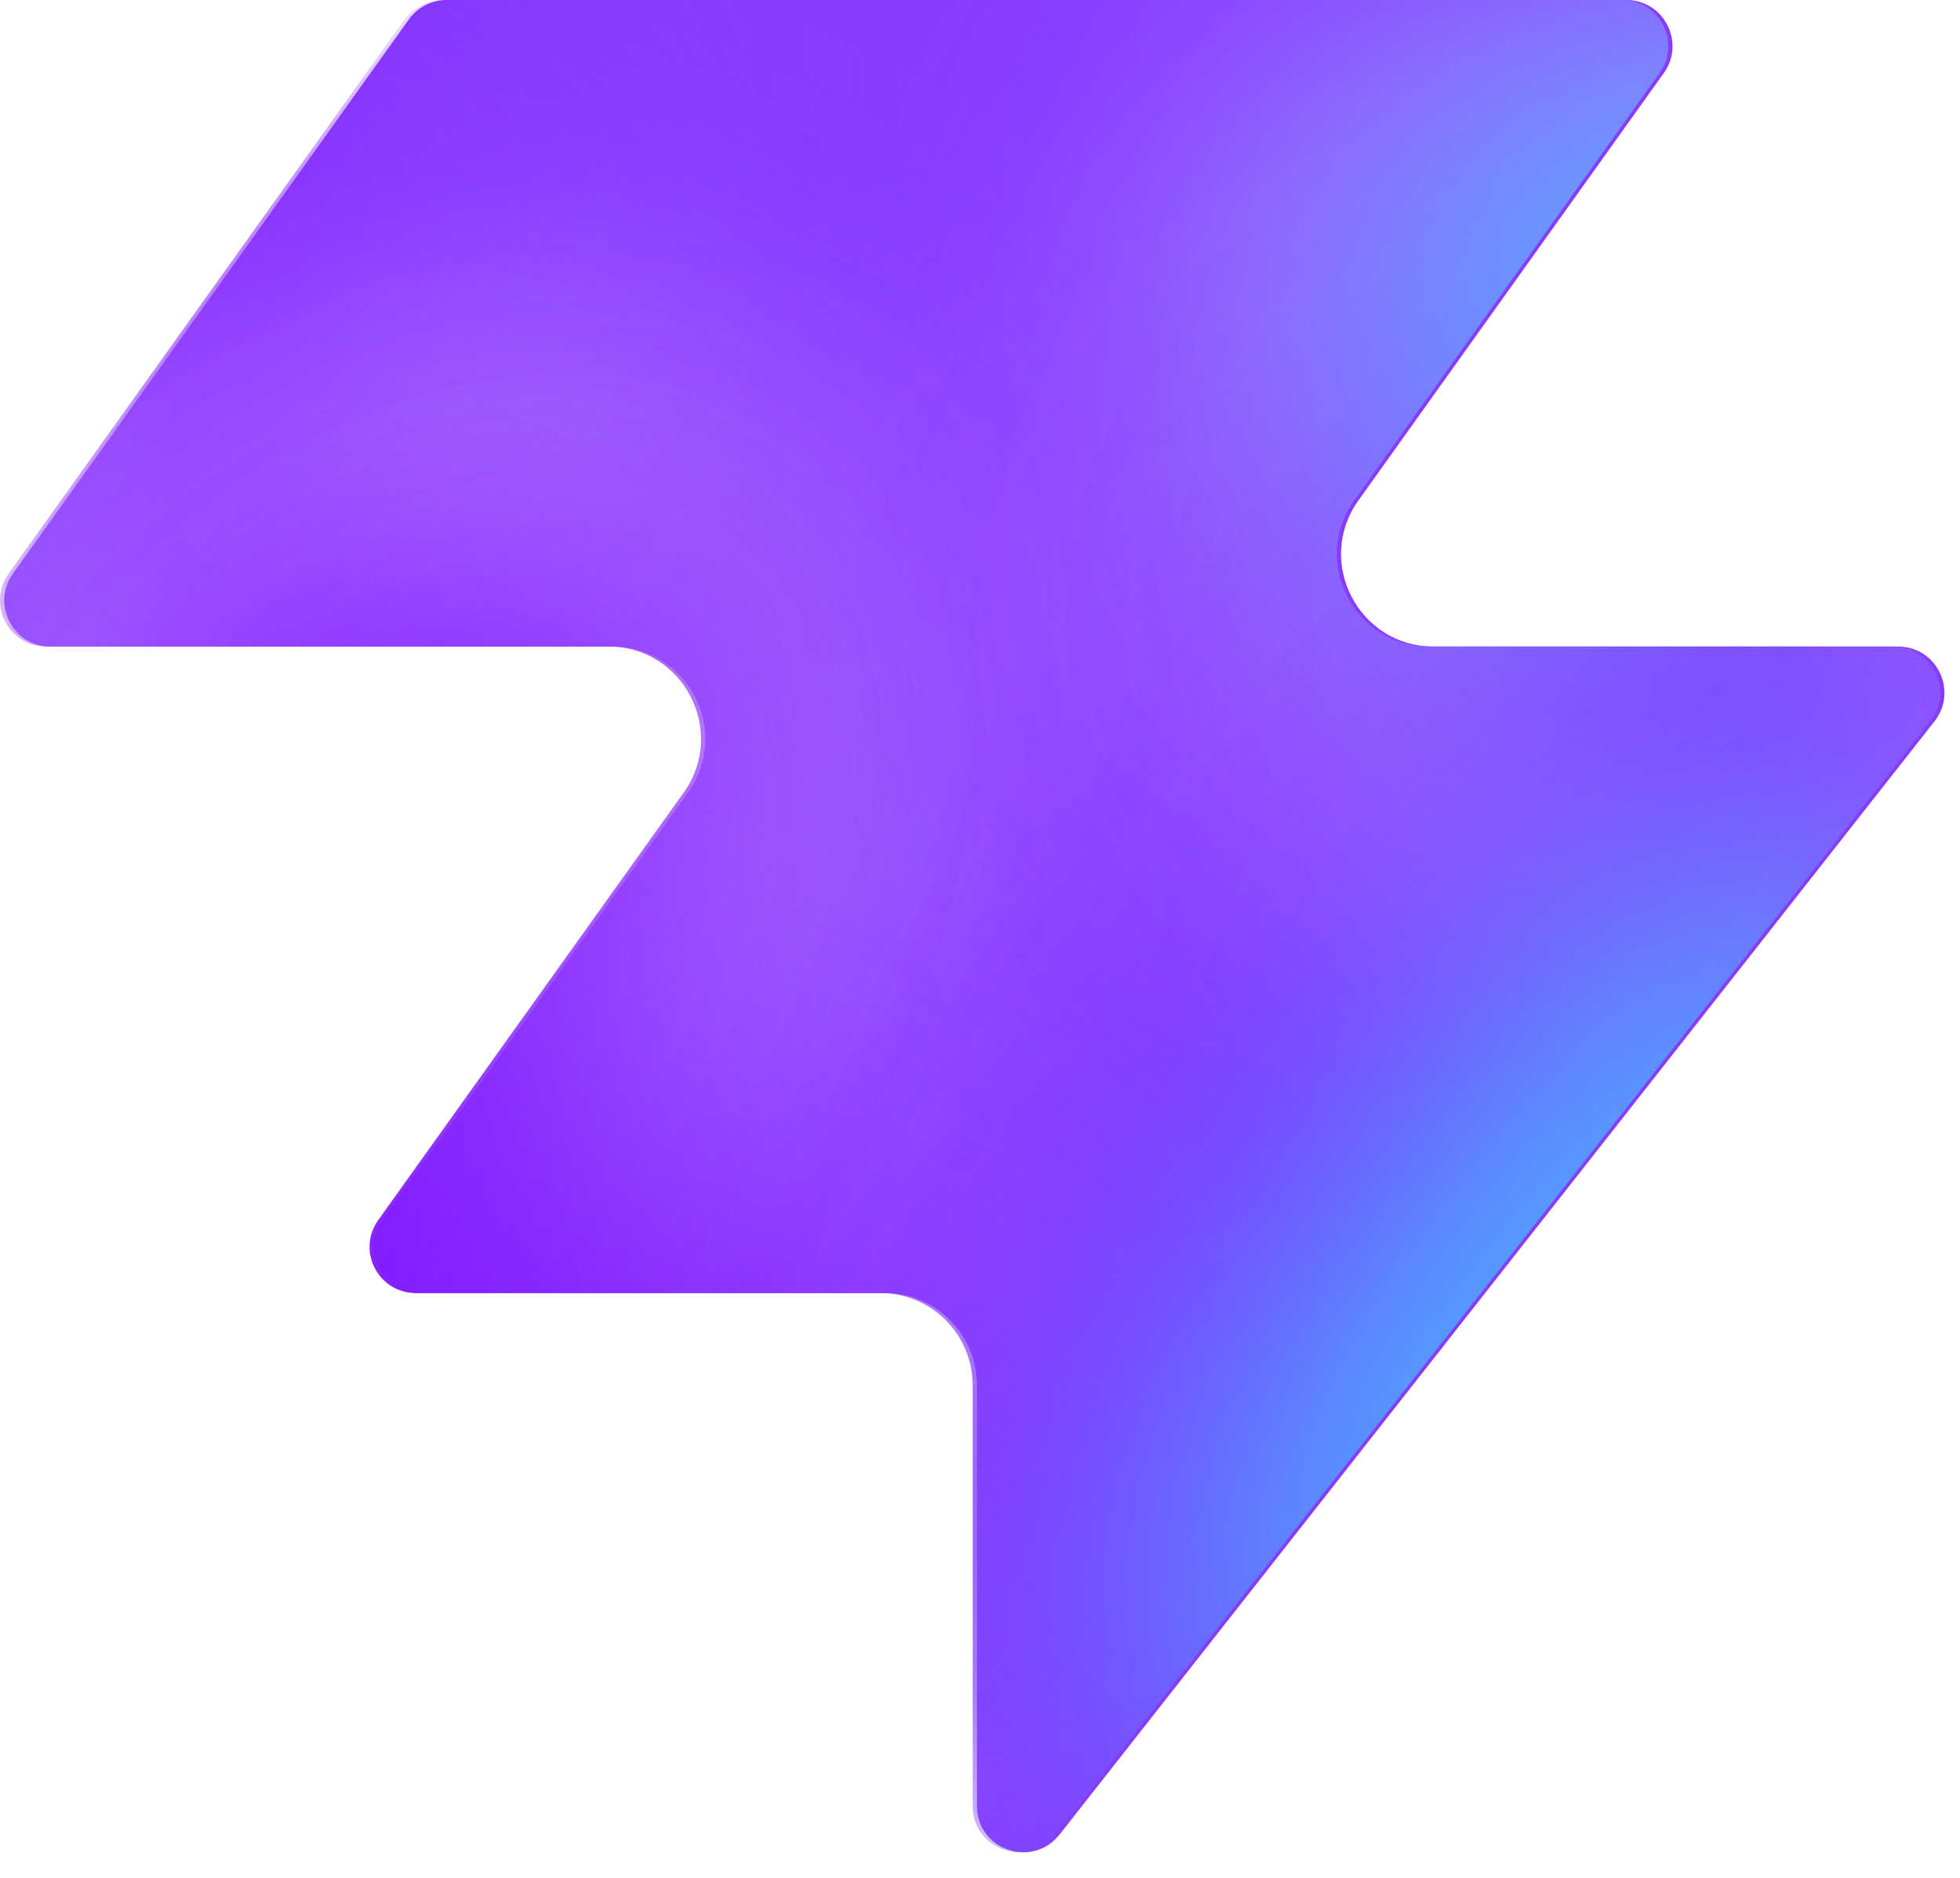
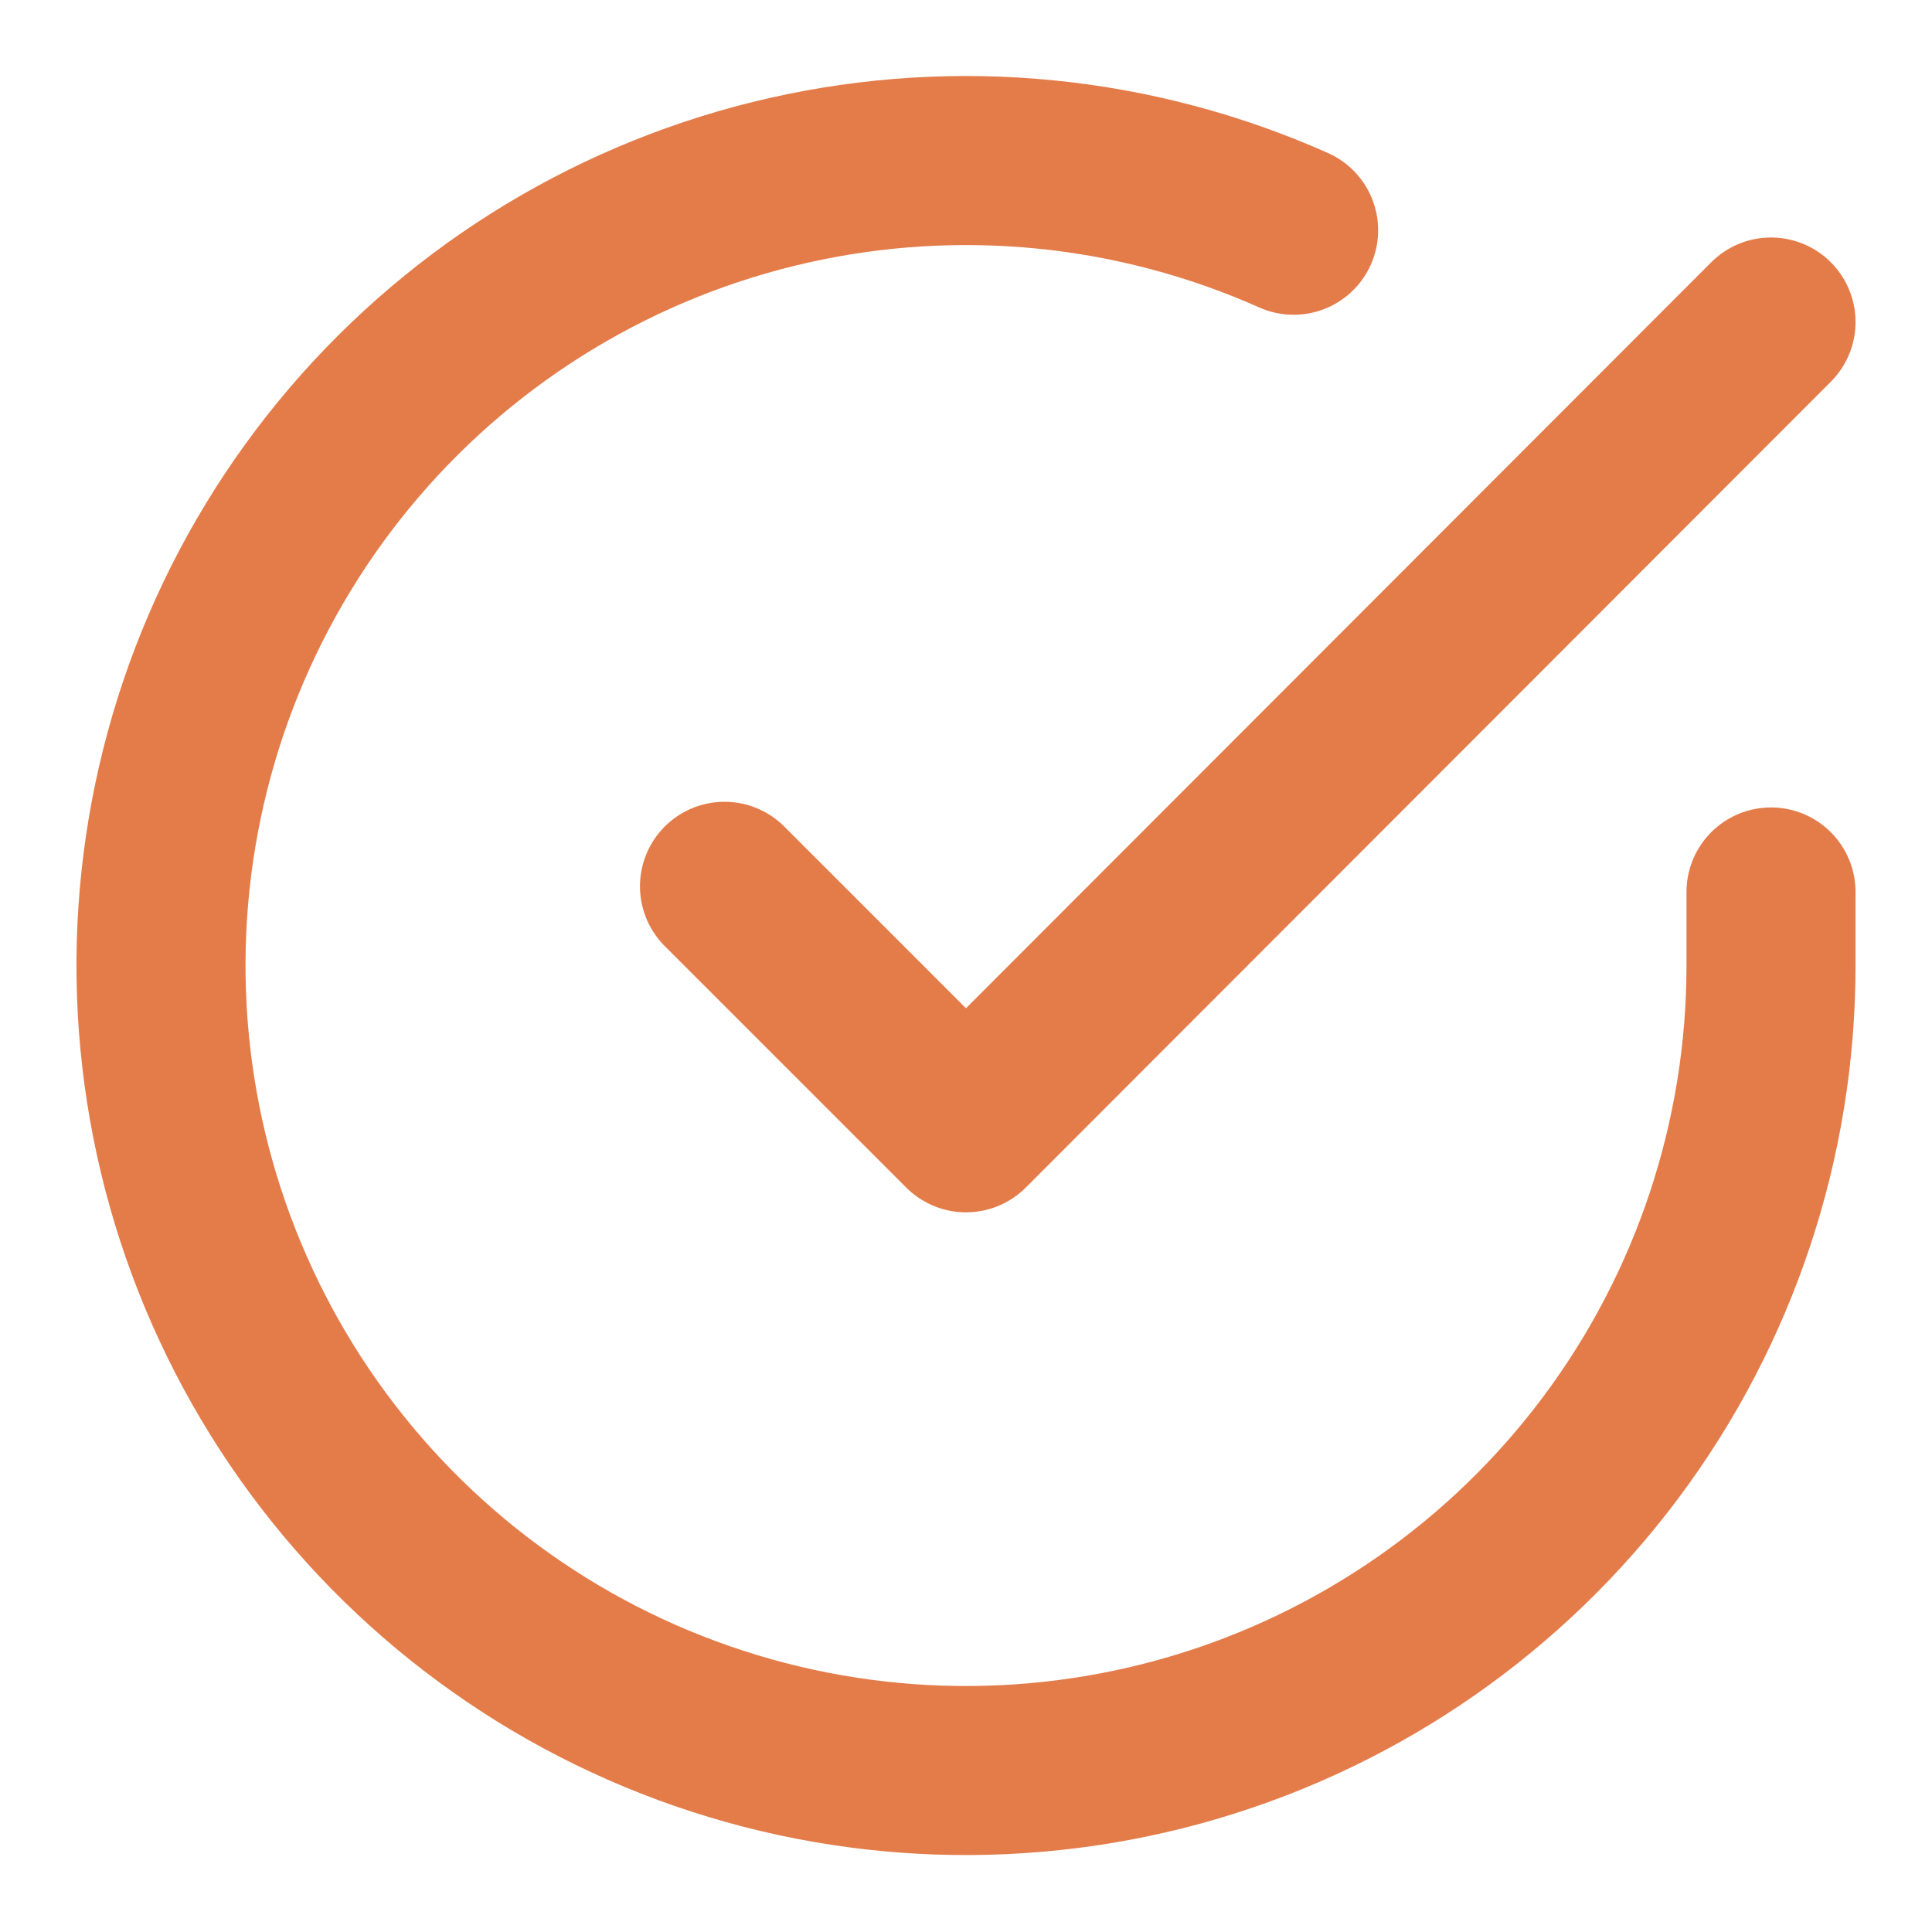
- <svg xmlns="http://www.w3.org/2000/svg" width="48" height="46" fill="none" viewBox="0 0 48 46">
-   <path fill="#863bff" d="M25.946 44.938c-.664.845-2.021.375-2.021-.698V33.937a2.26 2.26 0 0 0-2.262-2.262H10.287c-.92 0-1.456-1.04-.92-1.788l7.48-10.471c1.07-1.497 0-3.578-1.842-3.578H1.237c-.92 0-1.456-1.04-.92-1.788L10.013.474c.214-.297.556-.474.92-.474h28.894c.92 0 1.456 1.04.92 1.788l-7.48 10.471c-1.07 1.498 0 3.579 1.842 3.579h11.377c.943 0 1.473 1.088.89 1.83L25.947 44.94z" style="fill:#863bff;fill:color(display-p3 .525 .23 1);fill-opacity:1" />
-   <mask id="a" width="48" height="46" x="0" y="0" maskUnits="userSpaceOnUse" style="mask-type:alpha">
-     <path fill="#000" d="M25.842 44.938c-.664.844-2.021.375-2.021-.698V33.937a2.26 2.26 0 0 0-2.262-2.262H10.183c-.92 0-1.456-1.04-.92-1.788l7.48-10.471c1.07-1.498 0-3.579-1.842-3.579H1.133c-.92 0-1.456-1.04-.92-1.787L9.91.473c.214-.297.556-.474.92-.474h28.894c.92 0 1.456 1.04.92 1.788l-7.48 10.471c-1.07 1.498 0 3.578 1.842 3.578h11.377c.943 0 1.473 1.088.89 1.832L25.843 44.94z" style="fill:#000;fill-opacity:1" />
-   </mask>
-   <g mask="url(#a)">
-     <g filter="url(#b)">
-       <ellipse cx="5.508" cy="14.704" fill="#ede6ff" rx="5.508" ry="14.704" style="fill:#ede6ff;fill:color(display-p3 .927 .903 1);fill-opacity:1" transform="matrix(.00324 1 1 -.00324 -4.47 31.516)" />
-     </g>
-     <g filter="url(#c)">
-       <ellipse cx="10.399" cy="29.851" fill="#ede6ff" rx="10.399" ry="29.851" style="fill:#ede6ff;fill:color(display-p3 .927 .903 1);fill-opacity:1" transform="matrix(.00324 1 1 -.00324 -39.328 7.883)" />
-     </g>
-     <g filter="url(#d)">
-       <ellipse cx="5.508" cy="30.487" fill="#7e14ff" rx="5.508" ry="30.487" style="fill:#7e14ff;fill:color(display-p3 .492 .077 1);fill-opacity:1" transform="rotate(89.814 -25.913 -14.639)scale(1 -1)" />
-     </g>
-     <g filter="url(#e)">
-       <ellipse cx="5.508" cy="30.599" fill="#7e14ff" rx="5.508" ry="30.599" style="fill:#7e14ff;fill:color(display-p3 .492 .077 1);fill-opacity:1" transform="rotate(89.814 -32.644 -3.334)scale(1 -1)" />
-     </g>
-     <g filter="url(#f)">
-       <ellipse cx="5.508" cy="30.599" fill="#7e14ff" rx="5.508" ry="30.599" style="fill:#7e14ff;fill:color(display-p3 .492 .077 1);fill-opacity:1" transform="matrix(.00324 1 1 -.00324 -34.34 30.47)" />
-     </g>
-     <g filter="url(#g)">
-       <ellipse cx="14.072" cy="22.078" fill="#ede6ff" rx="14.072" ry="22.078" style="fill:#ede6ff;fill:color(display-p3 .927 .903 1);fill-opacity:1" transform="rotate(93.35 24.506 48.493)scale(-1 1)" />
-     </g>
-     <g filter="url(#h)">
-       <ellipse cx="3.47" cy="21.501" fill="#7e14ff" rx="3.47" ry="21.501" style="fill:#7e14ff;fill:color(display-p3 .492 .077 1);fill-opacity:1" transform="rotate(89.009 28.708 47.59)scale(-1 1)" />
-     </g>
-     <g filter="url(#i)">
-       <ellipse cx="3.47" cy="21.501" fill="#7e14ff" rx="3.47" ry="21.501" style="fill:#7e14ff;fill:color(display-p3 .492 .077 1);fill-opacity:1" transform="rotate(89.009 28.708 47.59)scale(-1 1)" />
-     </g>
-     <g filter="url(#j)">
-       <ellipse cx=".387" cy="8.972" fill="#7e14ff" rx="4.407" ry="29.108" style="fill:#7e14ff;fill:color(display-p3 .492 .077 1);fill-opacity:1" transform="rotate(39.51 .387 8.972)" />
-     </g>
-     <g filter="url(#k)">
-       <ellipse cx="47.523" cy="-6.092" fill="#7e14ff" rx="4.407" ry="29.108" style="fill:#7e14ff;fill:color(display-p3 .492 .077 1);fill-opacity:1" transform="rotate(37.892 47.523 -6.092)" />
-     </g>
-     <g filter="url(#l)">
-       <ellipse cx="41.412" cy="6.333" fill="#47bfff" rx="5.971" ry="9.665" style="fill:#47bfff;fill:color(display-p3 .28 .748 1);fill-opacity:1" transform="rotate(37.892 41.412 6.333)" />
-     </g>
-     <g filter="url(#m)">
-       <ellipse cx="-1.879" cy="38.332" fill="#7e14ff" rx="4.407" ry="29.108" style="fill:#7e14ff;fill:color(display-p3 .492 .077 1);fill-opacity:1" transform="rotate(37.892 -1.88 38.332)" />
-     </g>
-     <g filter="url(#n)">
-       <ellipse cx="-1.879" cy="38.332" fill="#7e14ff" rx="4.407" ry="29.108" style="fill:#7e14ff;fill:color(display-p3 .492 .077 1);fill-opacity:1" transform="rotate(37.892 -1.88 38.332)" />
-     </g>
-     <g filter="url(#o)">
-       <ellipse cx="35.651" cy="29.907" fill="#7e14ff" rx="4.407" ry="29.108" style="fill:#7e14ff;fill:color(display-p3 .492 .077 1);fill-opacity:1" transform="rotate(37.892 35.651 29.907)" />
-     </g>
-     <g filter="url(#p)">
-       <ellipse cx="38.418" cy="32.4" fill="#47bfff" rx="5.971" ry="15.297" style="fill:#47bfff;fill:color(display-p3 .28 .748 1);fill-opacity:1" transform="rotate(37.892 38.418 32.4)" />
-     </g>
-   </g>
-   <defs>
-     <filter id="b" width="60.045" height="41.654" x="-19.77" y="16.149" color-interpolation-filters="sRGB" filterUnits="userSpaceOnUse">
-       <feFlood flood-opacity="0" result="BackgroundImageFix" />
-       <feBlend in="SourceGraphic" in2="BackgroundImageFix" result="shape" />
-       <feGaussianBlur result="effect1_foregroundBlur_2002_17158" stdDeviation="7.659" />
-     </filter>
-     <filter id="c" width="90.34" height="51.437" x="-54.613" y="-7.533" color-interpolation-filters="sRGB" filterUnits="userSpaceOnUse">
-       <feFlood flood-opacity="0" result="BackgroundImageFix" />
-       <feBlend in="SourceGraphic" in2="BackgroundImageFix" result="shape" />
-       <feGaussianBlur result="effect1_foregroundBlur_2002_17158" stdDeviation="7.659" />
-     </filter>
-     <filter id="d" width="79.355" height="29.4" x="-49.64" y="2.03" color-interpolation-filters="sRGB" filterUnits="userSpaceOnUse">
-       <feFlood flood-opacity="0" result="BackgroundImageFix" />
-       <feBlend in="SourceGraphic" in2="BackgroundImageFix" result="shape" />
-       <feGaussianBlur result="effect1_foregroundBlur_2002_17158" stdDeviation="4.596" />
-     </filter>
-     <filter id="e" width="79.579" height="29.4" x="-45.045" y="20.029" color-interpolation-filters="sRGB" filterUnits="userSpaceOnUse">
-       <feFlood flood-opacity="0" result="BackgroundImageFix" />
-       <feBlend in="SourceGraphic" in2="BackgroundImageFix" result="shape" />
-       <feGaussianBlur result="effect1_foregroundBlur_2002_17158" stdDeviation="4.596" />
-     </filter>
-     <filter id="f" width="79.579" height="29.4" x="-43.513" y="21.178" color-interpolation-filters="sRGB" filterUnits="userSpaceOnUse">
-       <feFlood flood-opacity="0" result="BackgroundImageFix" />
-       <feBlend in="SourceGraphic" in2="BackgroundImageFix" result="shape" />
-       <feGaussianBlur result="effect1_foregroundBlur_2002_17158" stdDeviation="4.596" />
-     </filter>
-     <filter id="g" width="74.749" height="58.852" x="15.756" y="-17.901" color-interpolation-filters="sRGB" filterUnits="userSpaceOnUse">
-       <feFlood flood-opacity="0" result="BackgroundImageFix" />
-       <feBlend in="SourceGraphic" in2="BackgroundImageFix" result="shape" />
-       <feGaussianBlur result="effect1_foregroundBlur_2002_17158" stdDeviation="7.659" />
-     </filter>
-     <filter id="h" width="61.377" height="25.362" x="23.548" y="2.284" color-interpolation-filters="sRGB" filterUnits="userSpaceOnUse">
-       <feFlood flood-opacity="0" result="BackgroundImageFix" />
-       <feBlend in="SourceGraphic" in2="BackgroundImageFix" result="shape" />
-       <feGaussianBlur result="effect1_foregroundBlur_2002_17158" stdDeviation="4.596" />
-     </filter>
-     <filter id="i" width="61.377" height="25.362" x="23.548" y="2.284" color-interpolation-filters="sRGB" filterUnits="userSpaceOnUse">
-       <feFlood flood-opacity="0" result="BackgroundImageFix" />
-       <feBlend in="SourceGraphic" in2="BackgroundImageFix" result="shape" />
-       <feGaussianBlur result="effect1_foregroundBlur_2002_17158" stdDeviation="4.596" />
-     </filter>
-     <filter id="j" width="56.045" height="63.649" x="-27.636" y="-22.853" color-interpolation-filters="sRGB" filterUnits="userSpaceOnUse">
-       <feFlood flood-opacity="0" result="BackgroundImageFix" />
-       <feBlend in="SourceGraphic" in2="BackgroundImageFix" result="shape" />
-       <feGaussianBlur result="effect1_foregroundBlur_2002_17158" stdDeviation="4.596" />
-     </filter>
-     <filter id="k" width="54.814" height="64.646" x="20.116" y="-38.415" color-interpolation-filters="sRGB" filterUnits="userSpaceOnUse">
-       <feFlood flood-opacity="0" result="BackgroundImageFix" />
-       <feBlend in="SourceGraphic" in2="BackgroundImageFix" result="shape" />
-       <feGaussianBlur result="effect1_foregroundBlur_2002_17158" stdDeviation="4.596" />
-     </filter>
-     <filter id="l" width="33.541" height="35.313" x="24.641" y="-11.323" color-interpolation-filters="sRGB" filterUnits="userSpaceOnUse">
-       <feFlood flood-opacity="0" result="BackgroundImageFix" />
-       <feBlend in="SourceGraphic" in2="BackgroundImageFix" result="shape" />
-       <feGaussianBlur result="effect1_foregroundBlur_2002_17158" stdDeviation="4.596" />
-     </filter>
-     <filter id="m" width="54.814" height="64.646" x="-29.286" y="6.009" color-interpolation-filters="sRGB" filterUnits="userSpaceOnUse">
-       <feFlood flood-opacity="0" result="BackgroundImageFix" />
-       <feBlend in="SourceGraphic" in2="BackgroundImageFix" result="shape" />
-       <feGaussianBlur result="effect1_foregroundBlur_2002_17158" stdDeviation="4.596" />
-     </filter>
-     <filter id="n" width="54.814" height="64.646" x="-29.286" y="6.009" color-interpolation-filters="sRGB" filterUnits="userSpaceOnUse">
-       <feFlood flood-opacity="0" result="BackgroundImageFix" />
-       <feBlend in="SourceGraphic" in2="BackgroundImageFix" result="shape" />
-       <feGaussianBlur result="effect1_foregroundBlur_2002_17158" stdDeviation="4.596" />
-     </filter>
-     <filter id="o" width="54.814" height="64.646" x="8.244" y="-2.416" color-interpolation-filters="sRGB" filterUnits="userSpaceOnUse">
-       <feFlood flood-opacity="0" result="BackgroundImageFix" />
-       <feBlend in="SourceGraphic" in2="BackgroundImageFix" result="shape" />
-       <feGaussianBlur result="effect1_foregroundBlur_2002_17158" stdDeviation="4.596" />
-     </filter>
-     <filter id="p" width="39.409" height="43.623" x="18.713" y="10.588" color-interpolation-filters="sRGB" filterUnits="userSpaceOnUse">
-       <feFlood flood-opacity="0" result="BackgroundImageFix" />
-       <feBlend in="SourceGraphic" in2="BackgroundImageFix" result="shape" />
-       <feGaussianBlur result="effect1_foregroundBlur_2002_17158" stdDeviation="4.596" />
-     </filter>
-   </defs>
+ <svg xmlns="http://www.w3.org/2000/svg" width="40" height="40" viewBox="0 0 40 40" fill="none">
+   <path d="M36.667 18.467V20C36.665 23.594 35.501 27.091 33.349 29.97C31.197 32.848 28.172 34.954 24.726 35.973C21.279 36.992 17.596 36.87 14.224 35.624C10.853 34.379 7.974 32.077 6.018 29.062C4.062 26.047 3.133 22.48 3.369 18.894C3.606 15.307 4.995 11.894 7.331 9.162C9.666 6.43 12.821 4.526 16.327 3.734C19.833 2.941 23.5 3.304 26.783 4.767M36.667 6.667L20 23.35L15 18.35" stroke="#E47C4A" stroke-width="3.5" stroke-linecap="round" stroke-linejoin="round" />
</svg>
